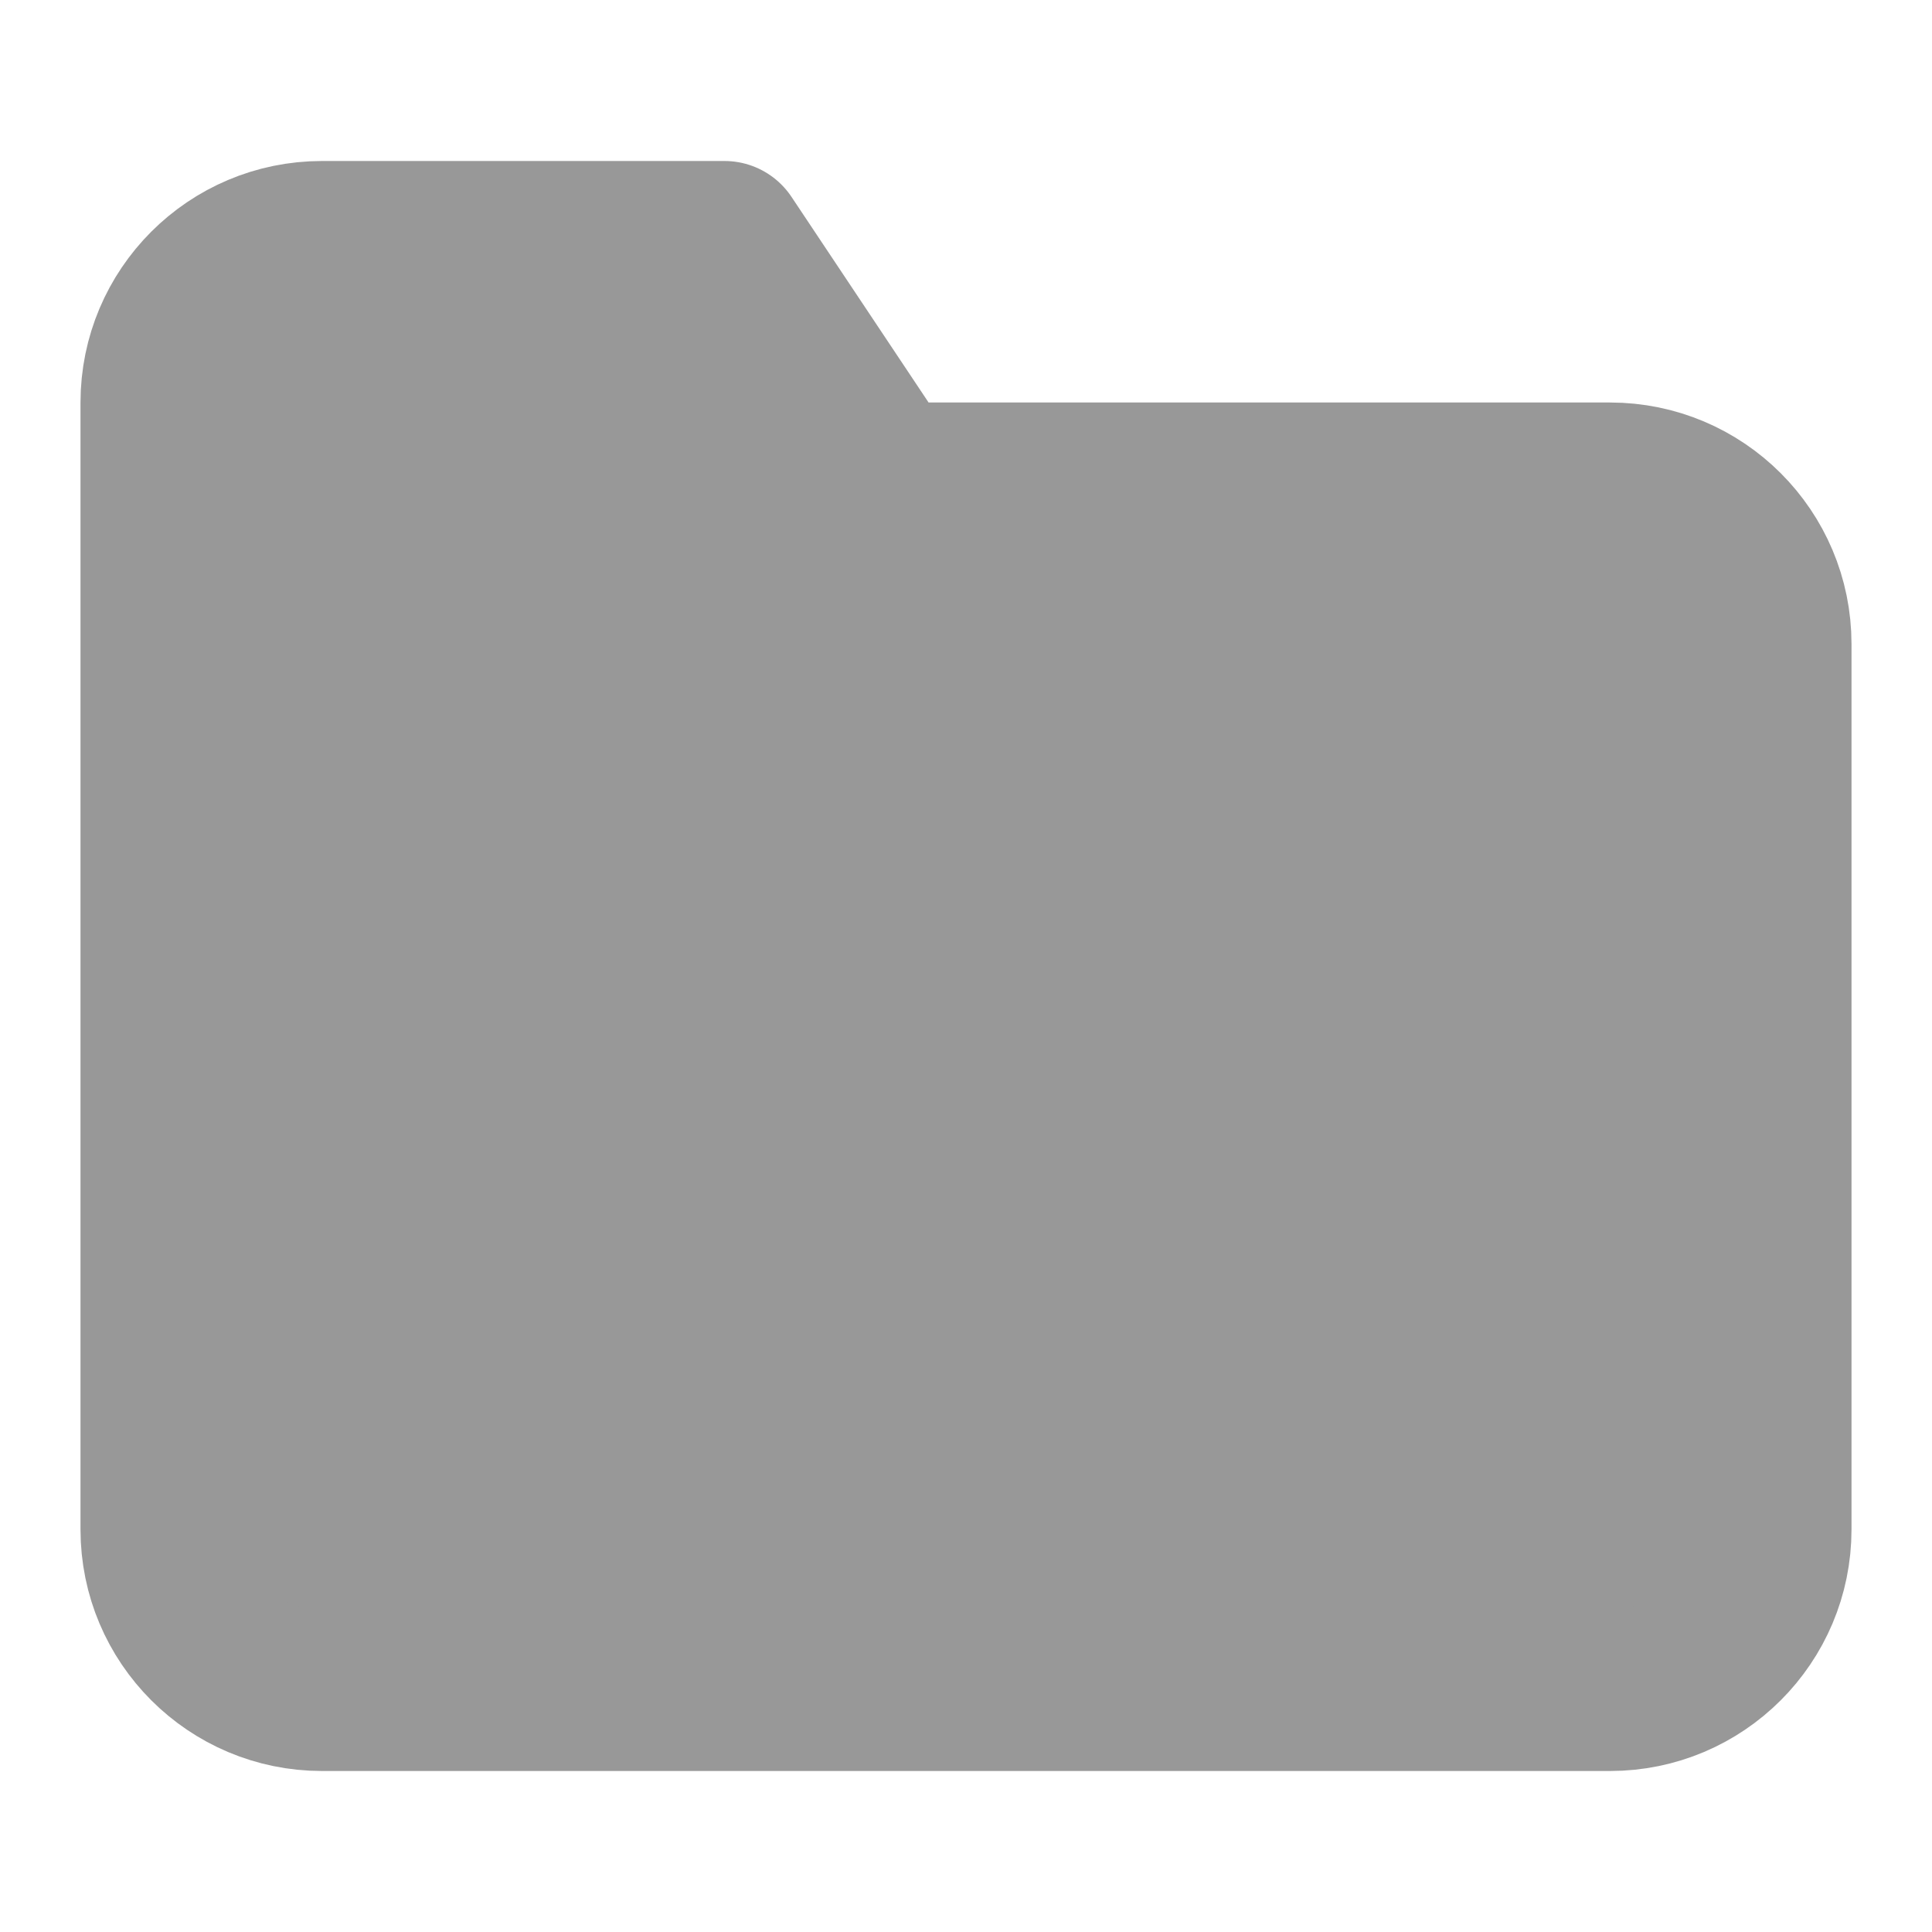
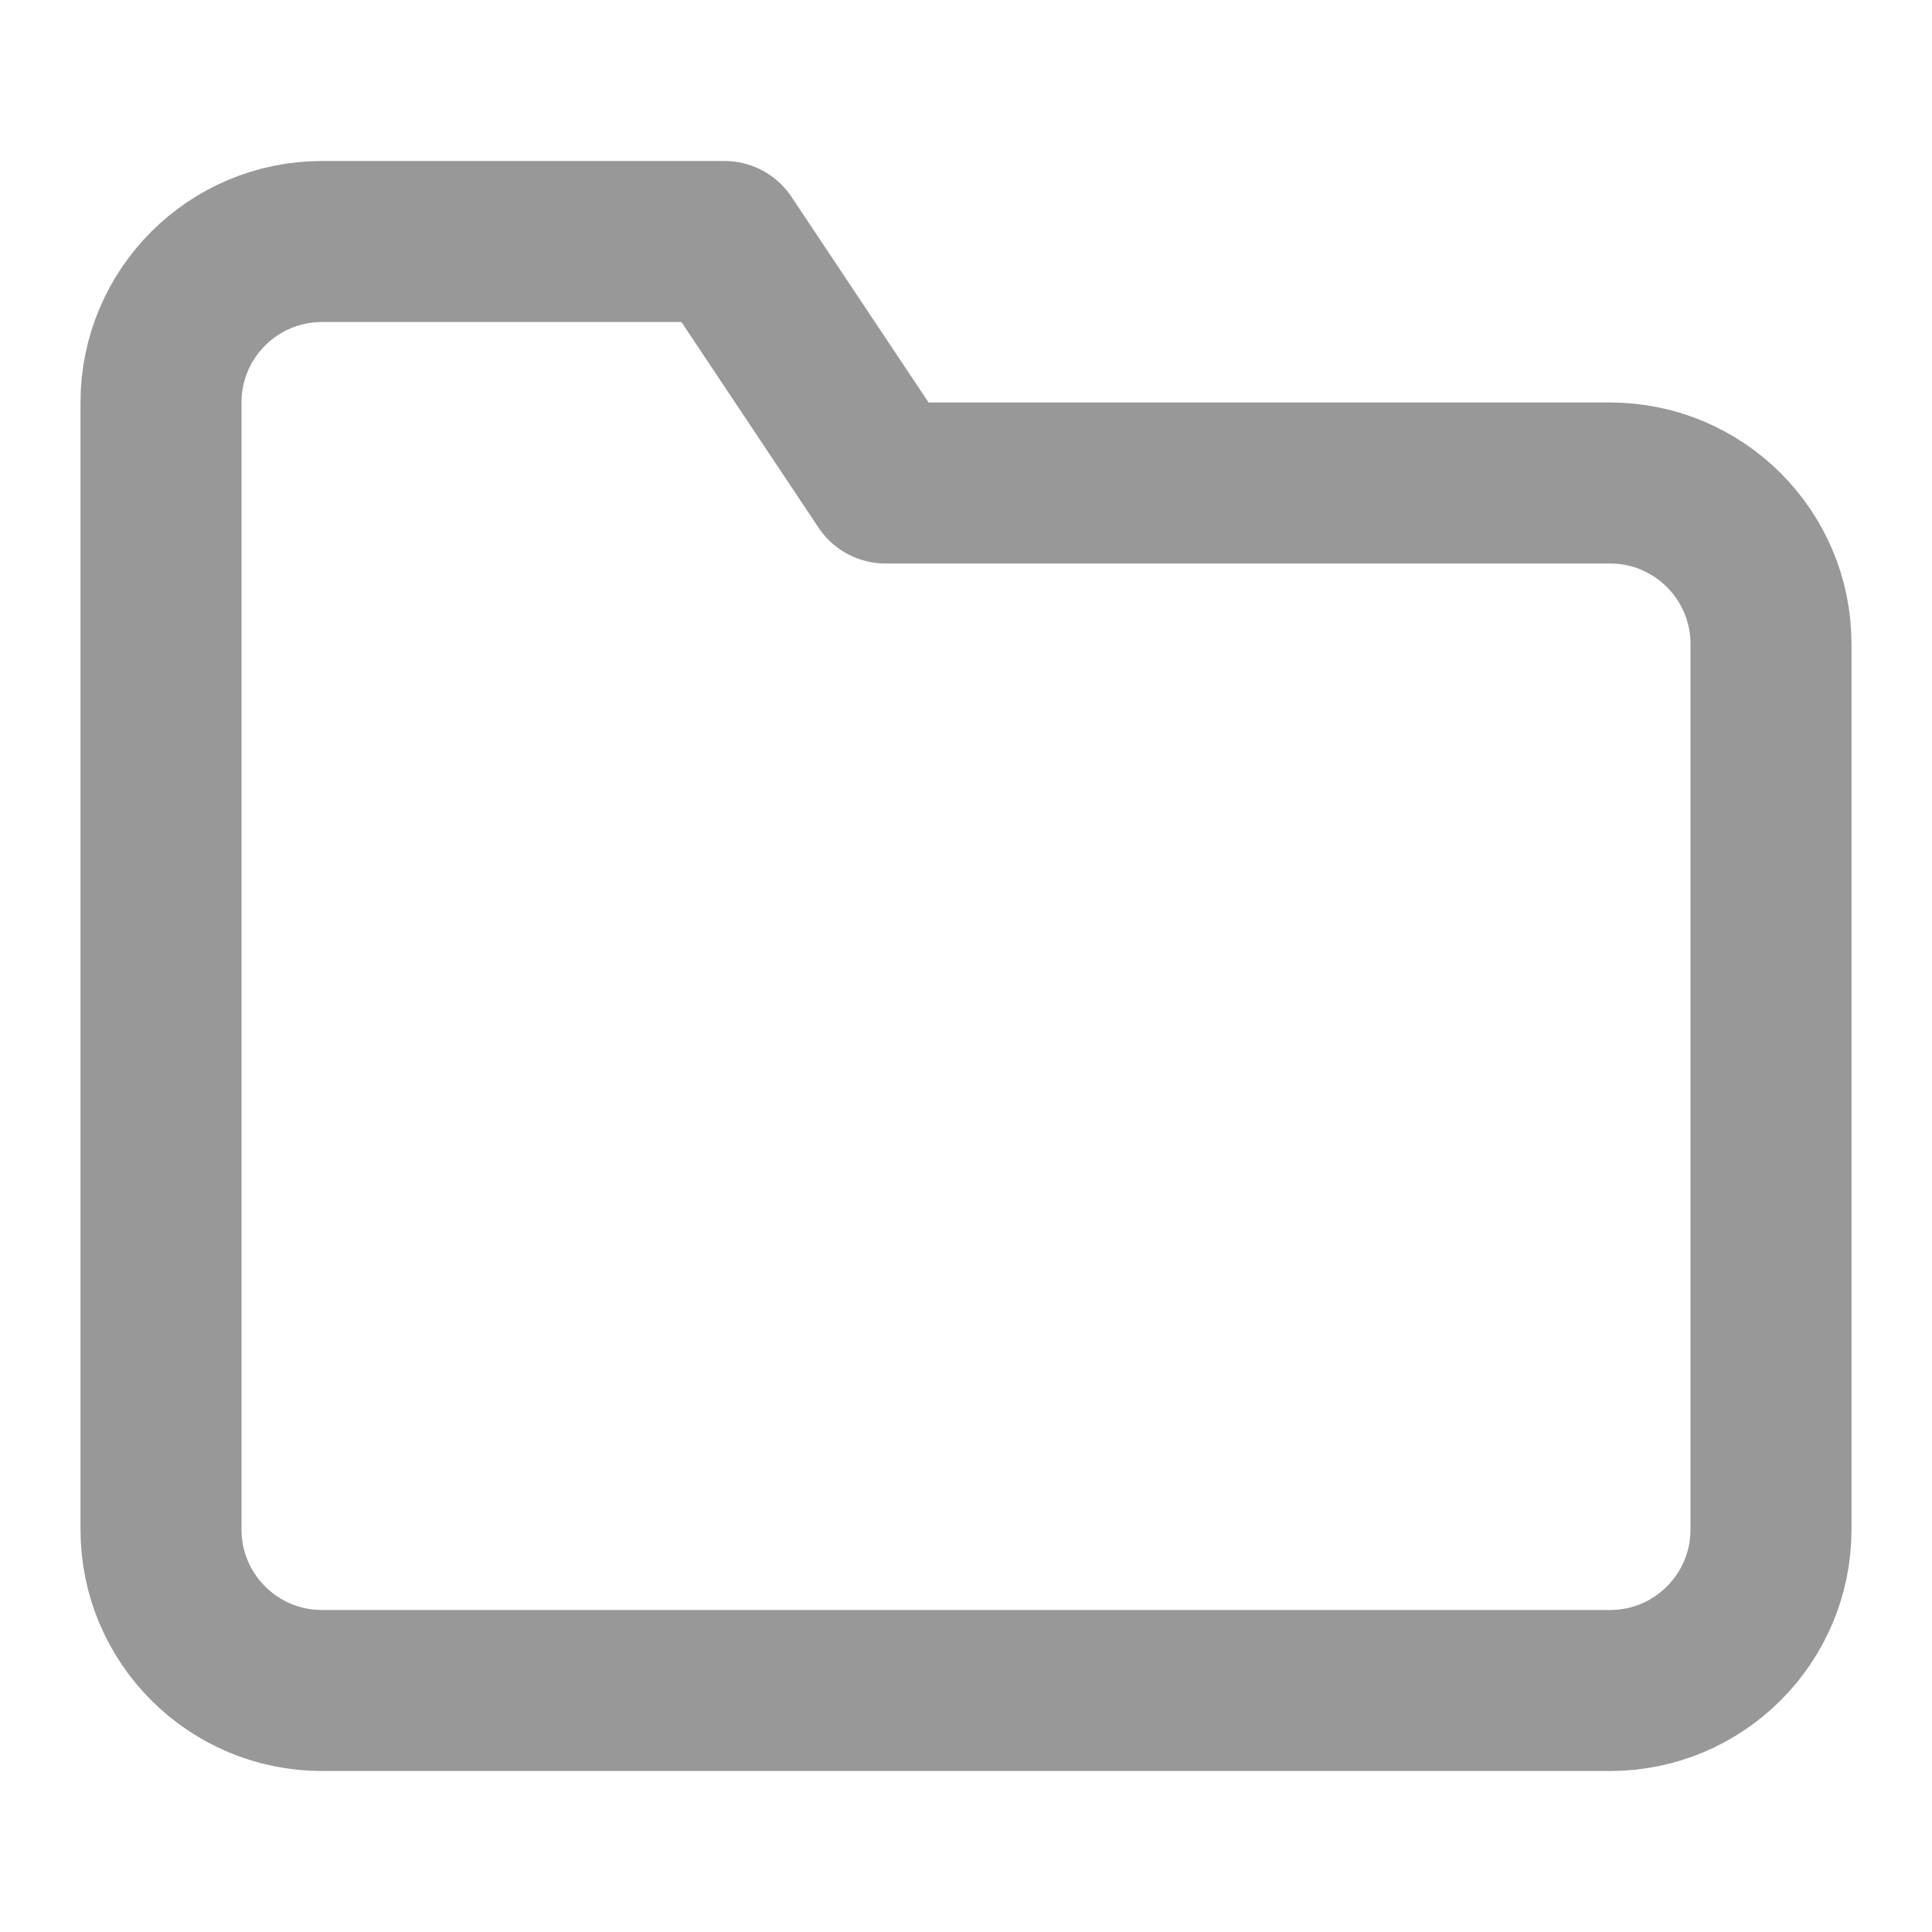
- <svg xmlns="http://www.w3.org/2000/svg" width="24" height="24" viewBox="0 0 24 24" fill="#989898" stroke="#989898" stroke-width="2" stroke-linecap="round" stroke-linejoin="round" class="feather feather-folder">
+ <svg xmlns="http://www.w3.org/2000/svg" width="24" height="24" viewBox="0 0 24 24" fill="none" stroke="#989898" stroke-width="2" stroke-linecap="round" stroke-linejoin="round" class="feather feather-folder">
  <path d="M22 19a2 2 0 0 1-2 2H4a2 2 0 0 1-2-2V5a2 2 0 0 1 2-2h5l2 3h9a2 2 0 0 1 2 2z" />
</svg>
